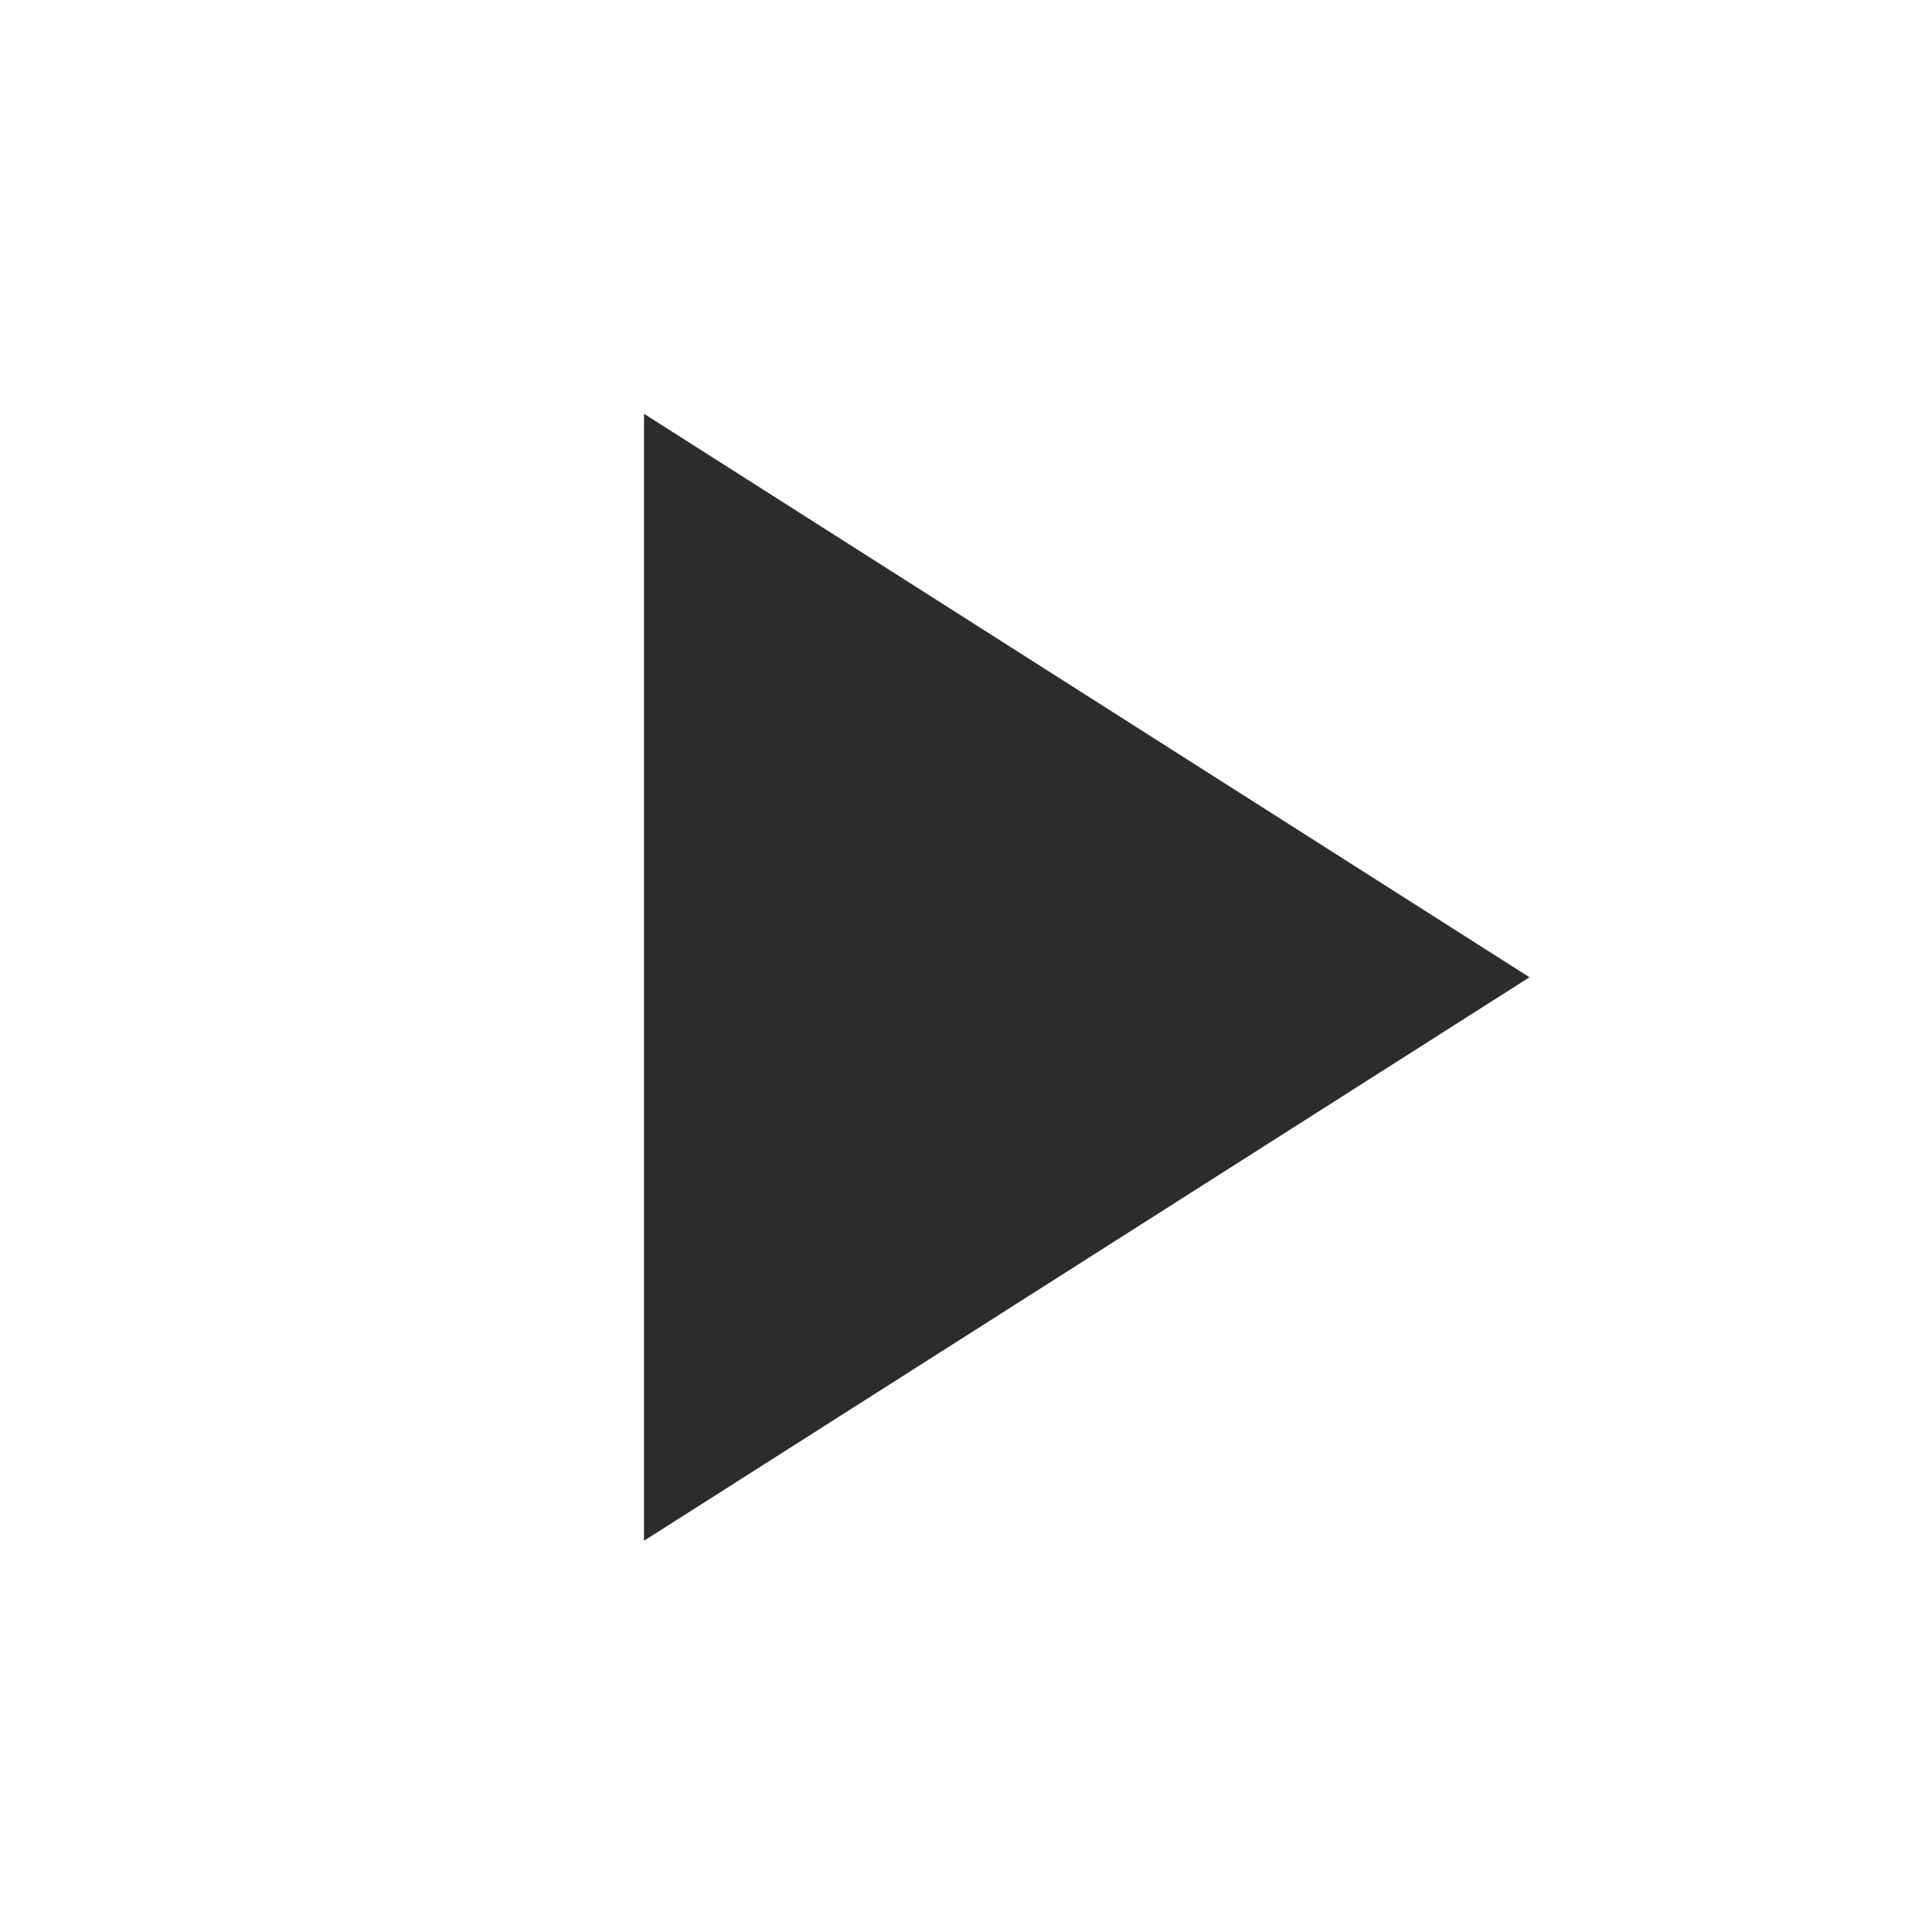
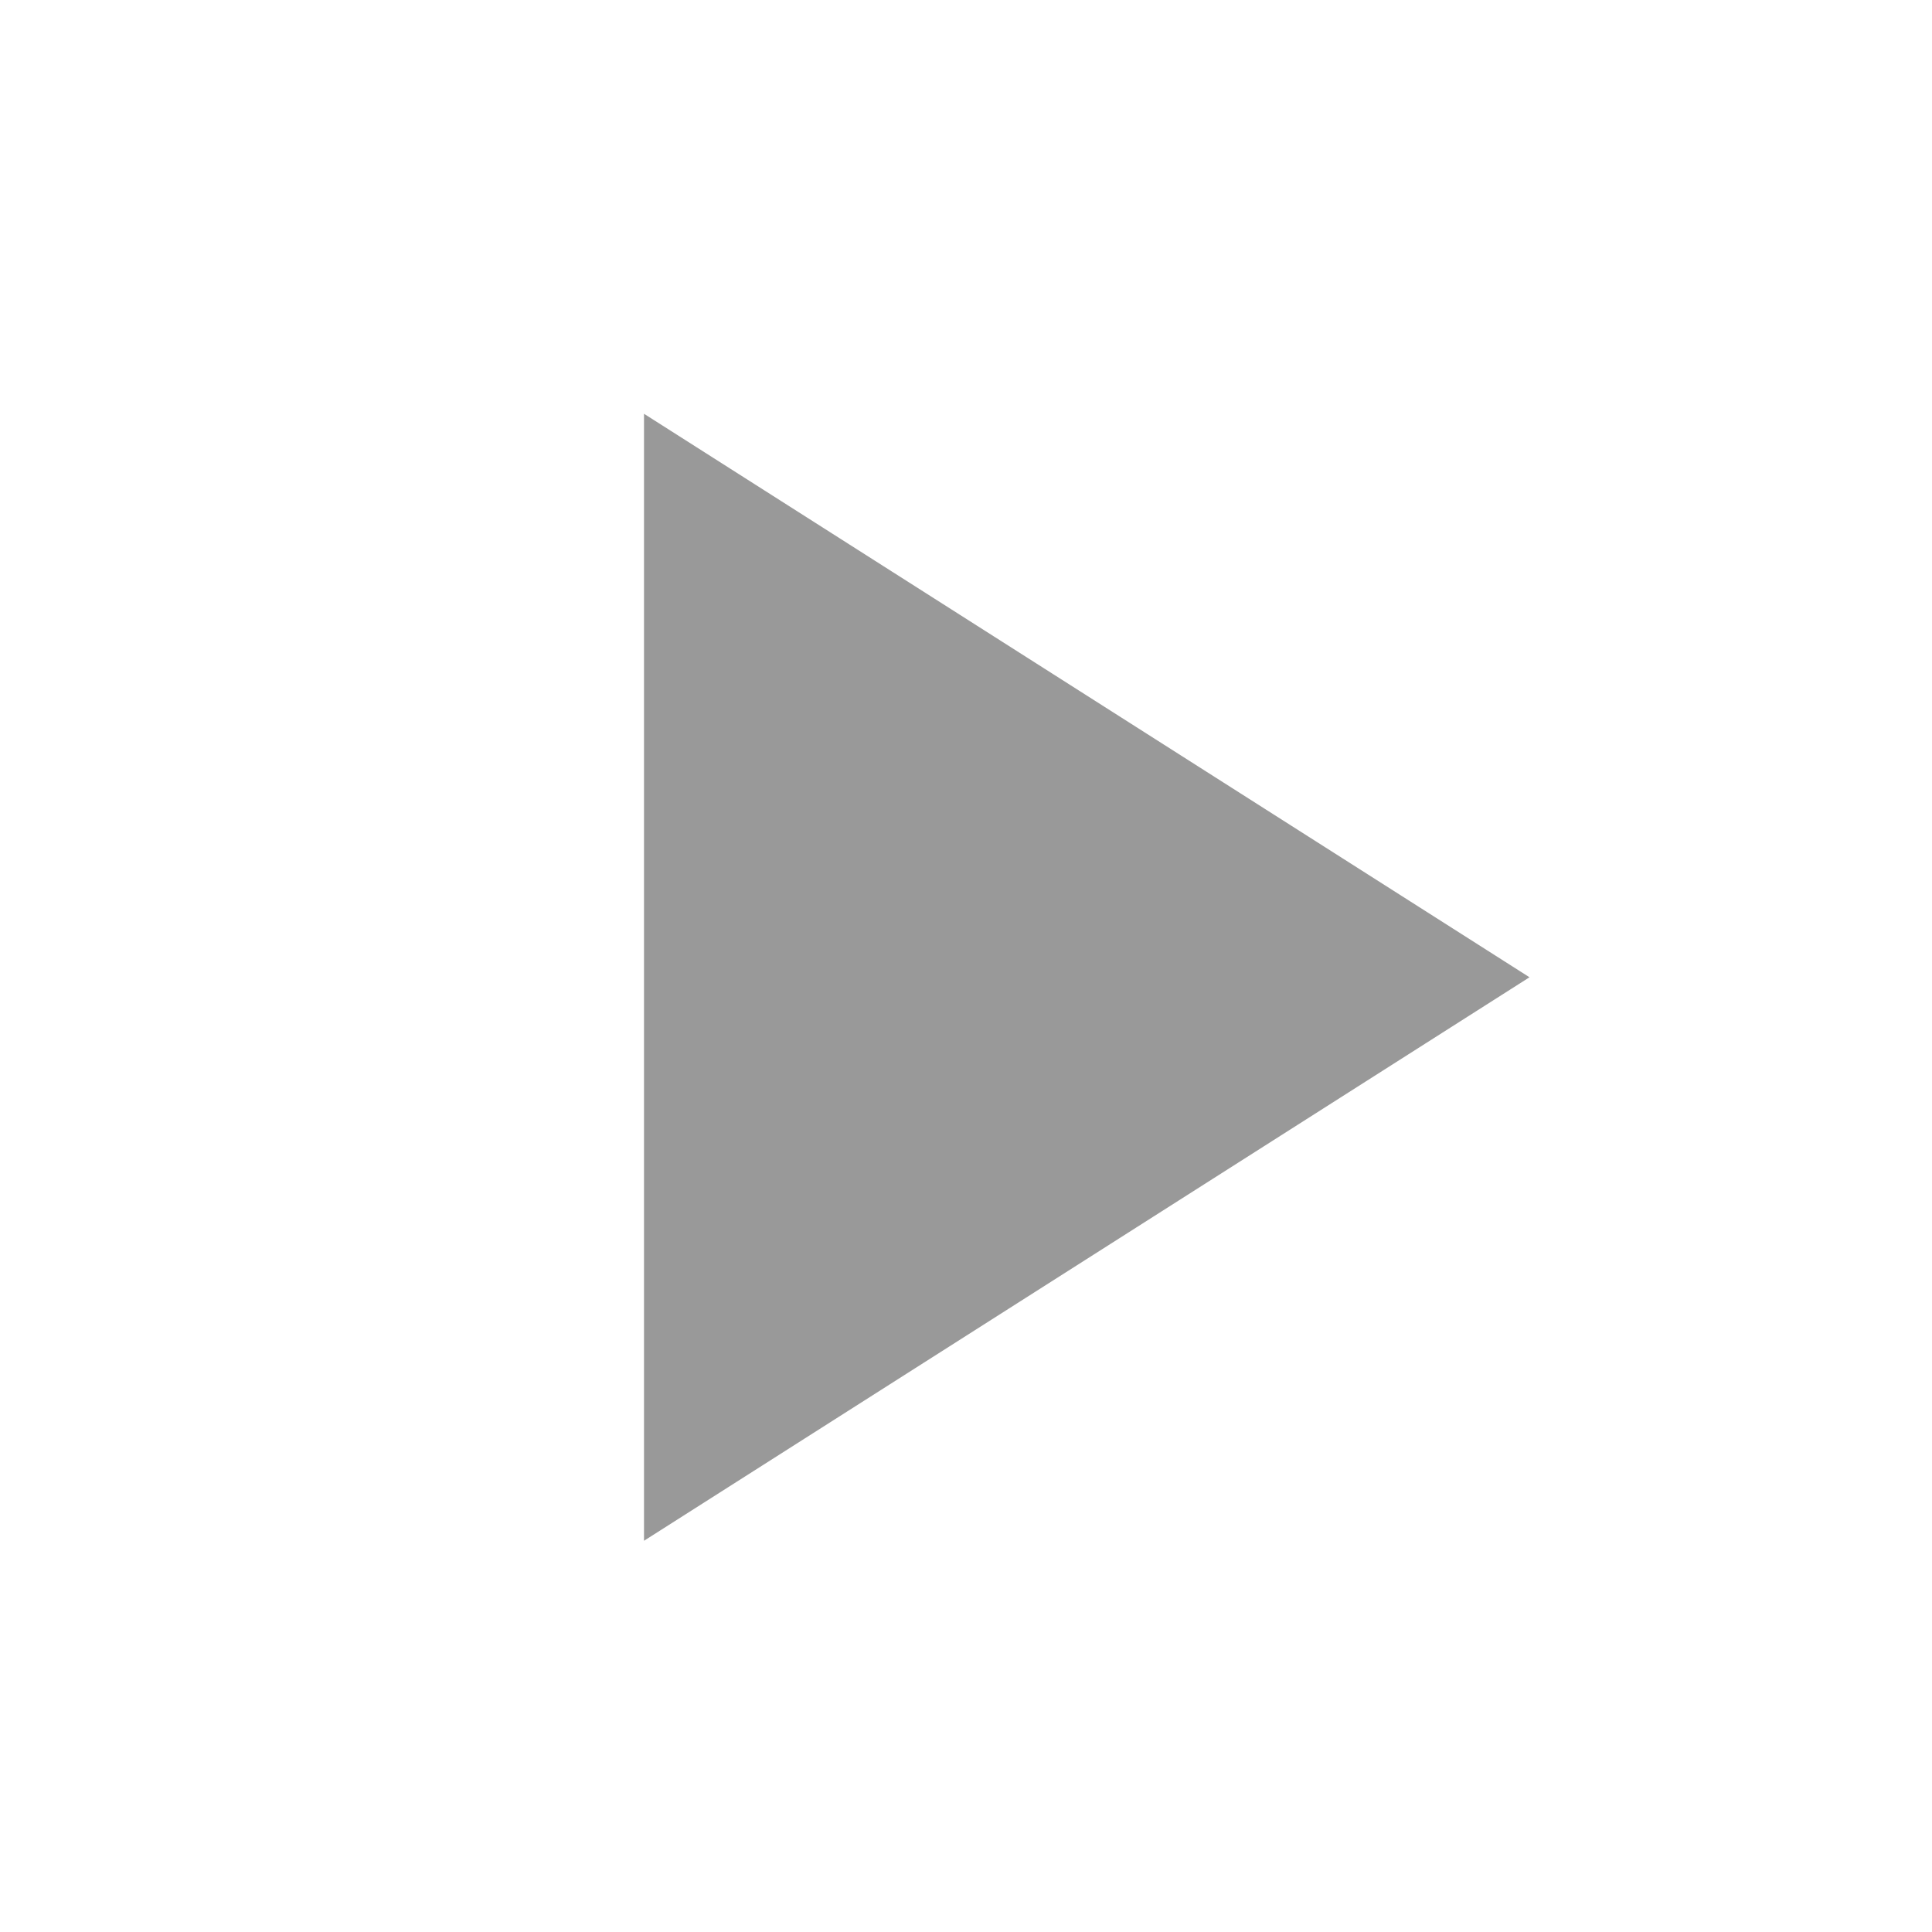
<svg xmlns="http://www.w3.org/2000/svg" t="1632295387742" class="icon" viewBox="0 0 1024 1024" version="1.1" p-id="8367" width="200" height="200">
  <defs>
    <style type="text/css" />
  </defs>
-   <path d="M341.333 219.307v597.333l469.333-298.667-469.333-298.667z" fill="#2c2c2c" p-id="8368" />
+   <path d="M341.333 219.307v597.333l469.333-298.667-469.333-298.667z" fill="#999" p-id="8368" />
</svg>
